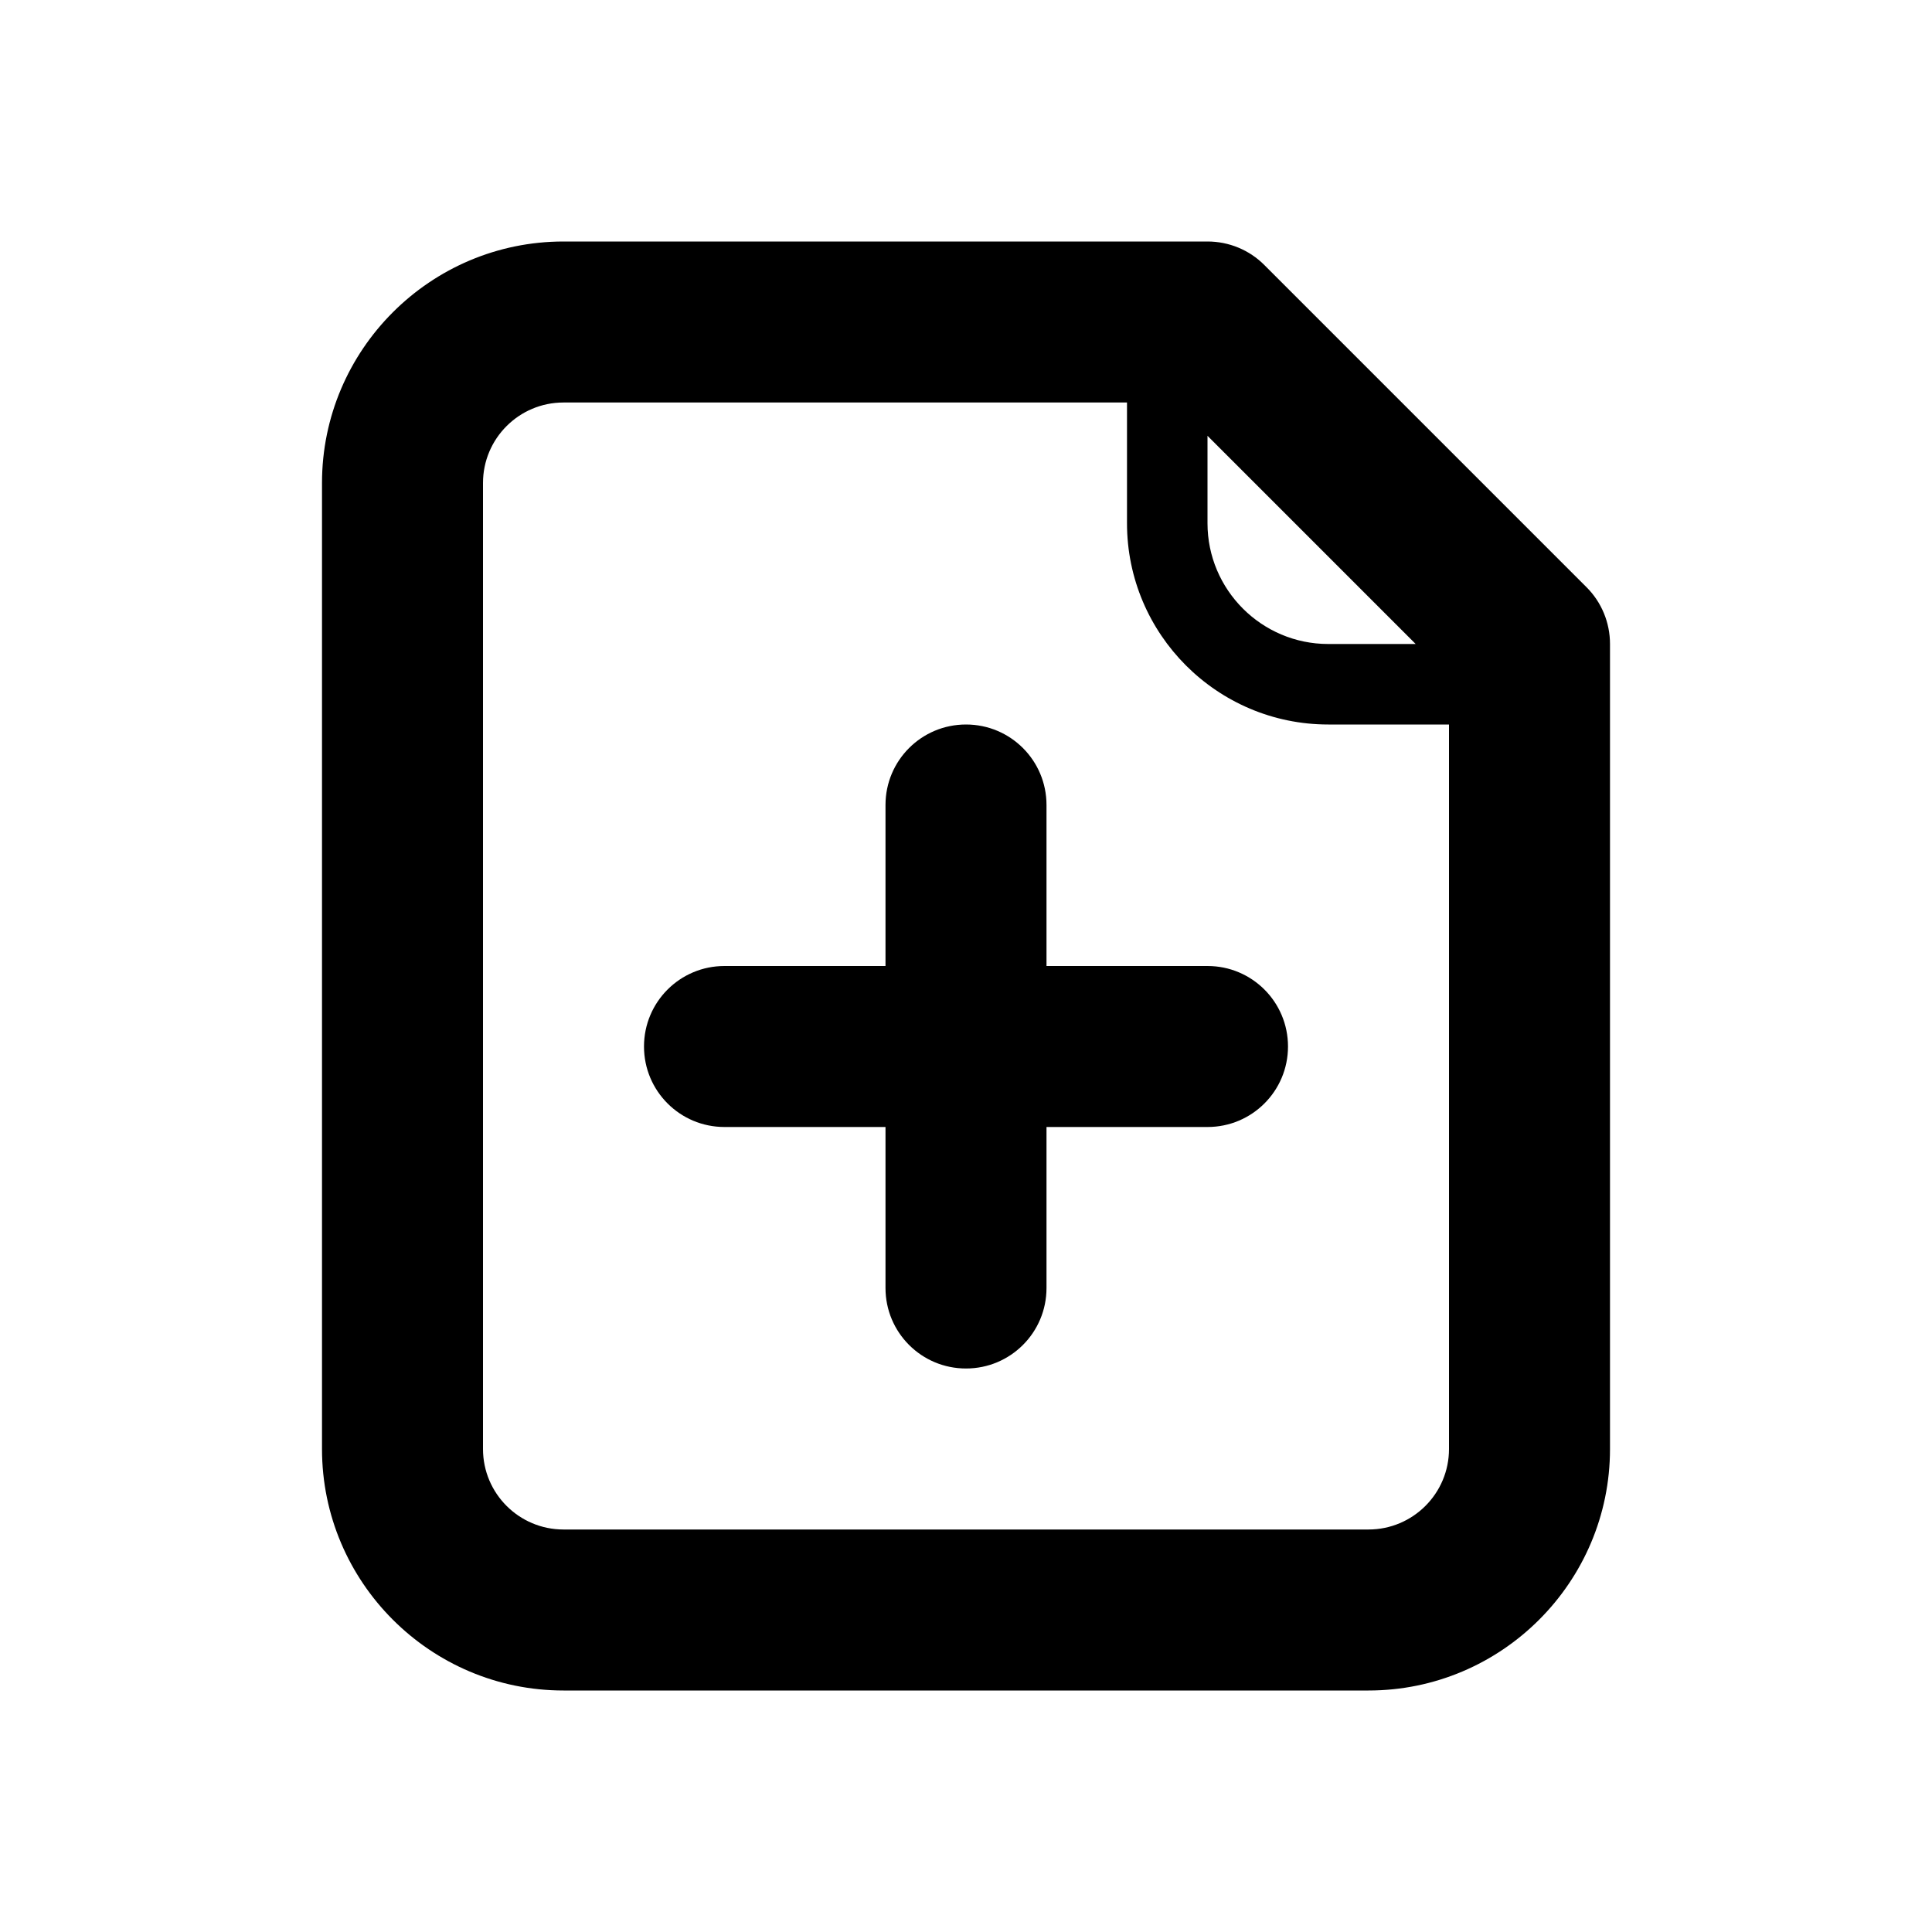
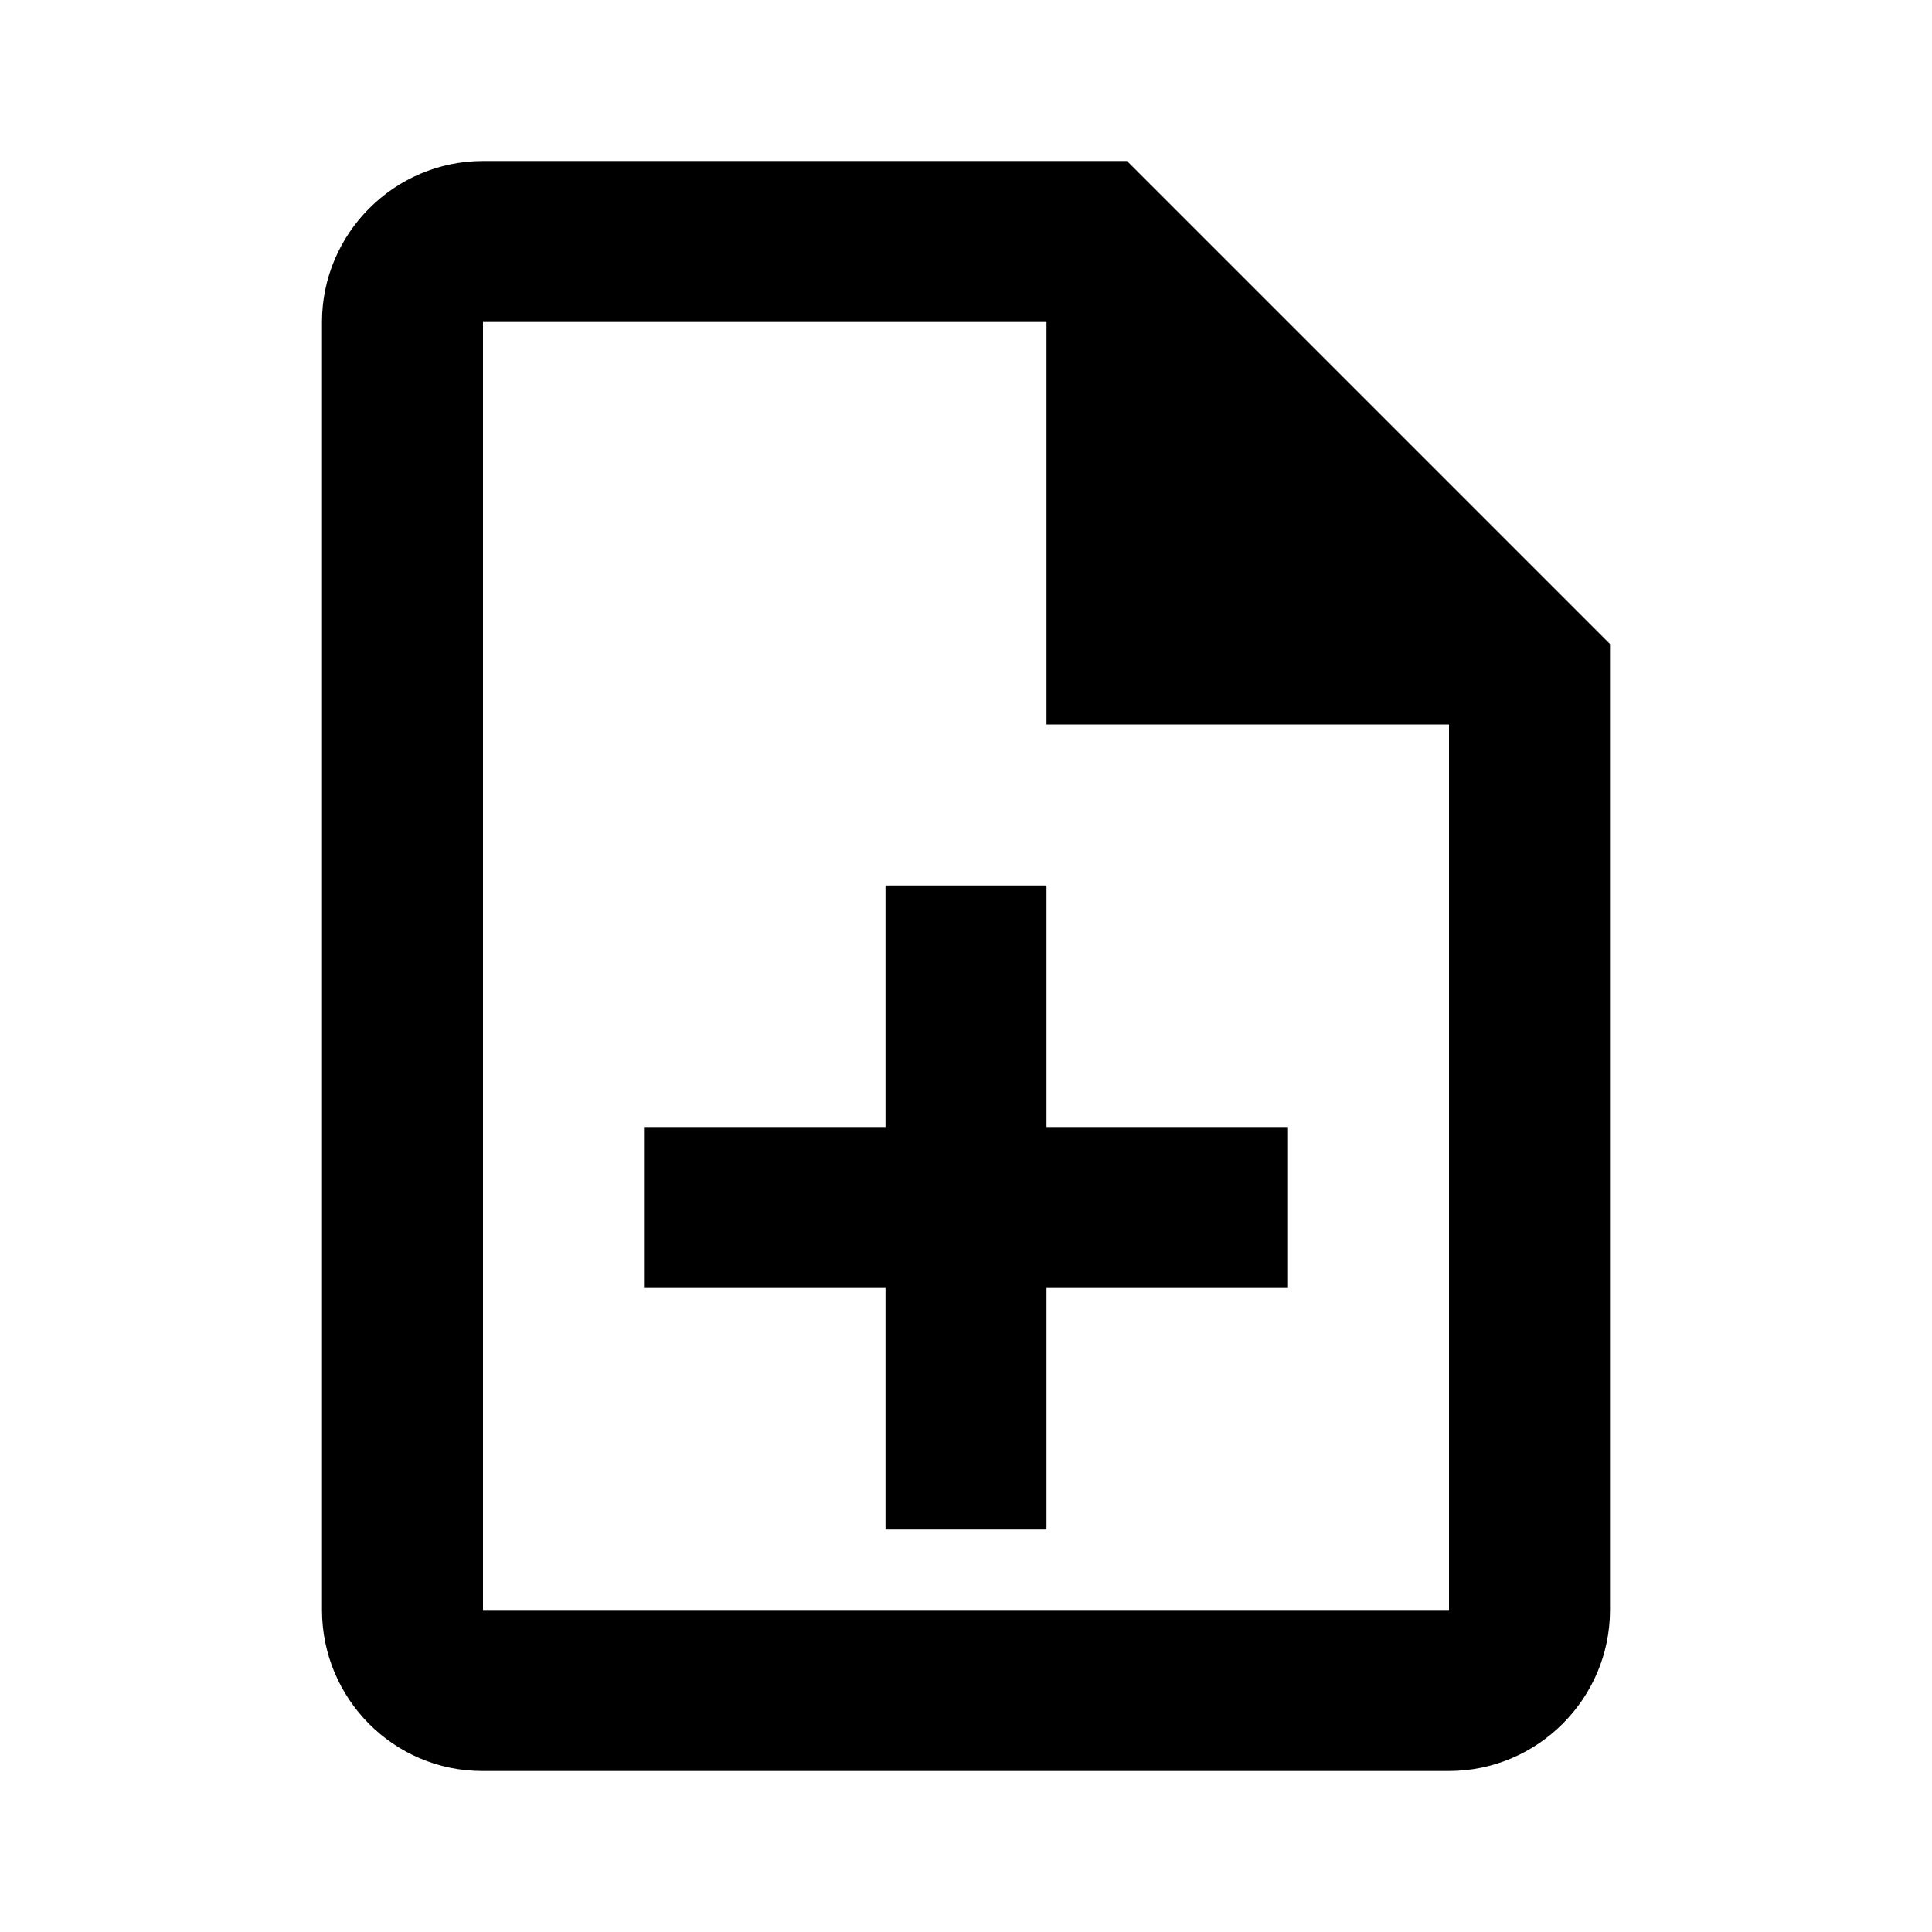
- <svg xmlns="http://www.w3.org/2000/svg" version="1.2" baseProfile="tiny" width="24" height="24" viewBox="0 0 24 24">
-   <path d="M15 12h-2v-2c0-.553-.447-1-1-1s-1 .447-1 1v2h-2c-.553 0-1 .447-1 1s.447 1 1 1h2v2c0 .553.447 1 1 1s1-.447 1-1v-2h2c.553 0 1-.447 1-1s-.447-1-1-1zM19.707 7.293l-4-4c-.187-.188-.441-.293-.707-.293h-8c-1.654 0-3 1.346-3 3v12c0 1.654 1.346 3 3 3h10c1.654 0 3-1.346 3-3v-10c0-.266-.105-.52-.293-.707zm-2.121.707h-1.086c-.827 0-1.5-.673-1.5-1.5v-1.086l2.586 2.586zm-.586 11h-10c-.552 0-1-.448-1-1v-12c0-.552.448-1 1-1h7v1.5c0 1.379 1.121 2.5 2.5 2.5h1.5v9c0 .552-.448 1-1 1z" />
+ <svg xmlns="http://www.w3.org/2000/svg" height="24" viewBox="0 0 24 24" width="24">
+   <path d="M0 0h24v24H0V0z" fill="none" />
+   <path d="M13 11h-2v3H8v2h3v3h2v-3h3v-2h-3zm1-9H6c-1.1 0-2 .9-2 2v16c0 1.1.89 2 1.99 2H18c1.1 0 2-.9 2-2V8l-6-6zm4 18H6V4h7v5h5v11z" />
</svg>
